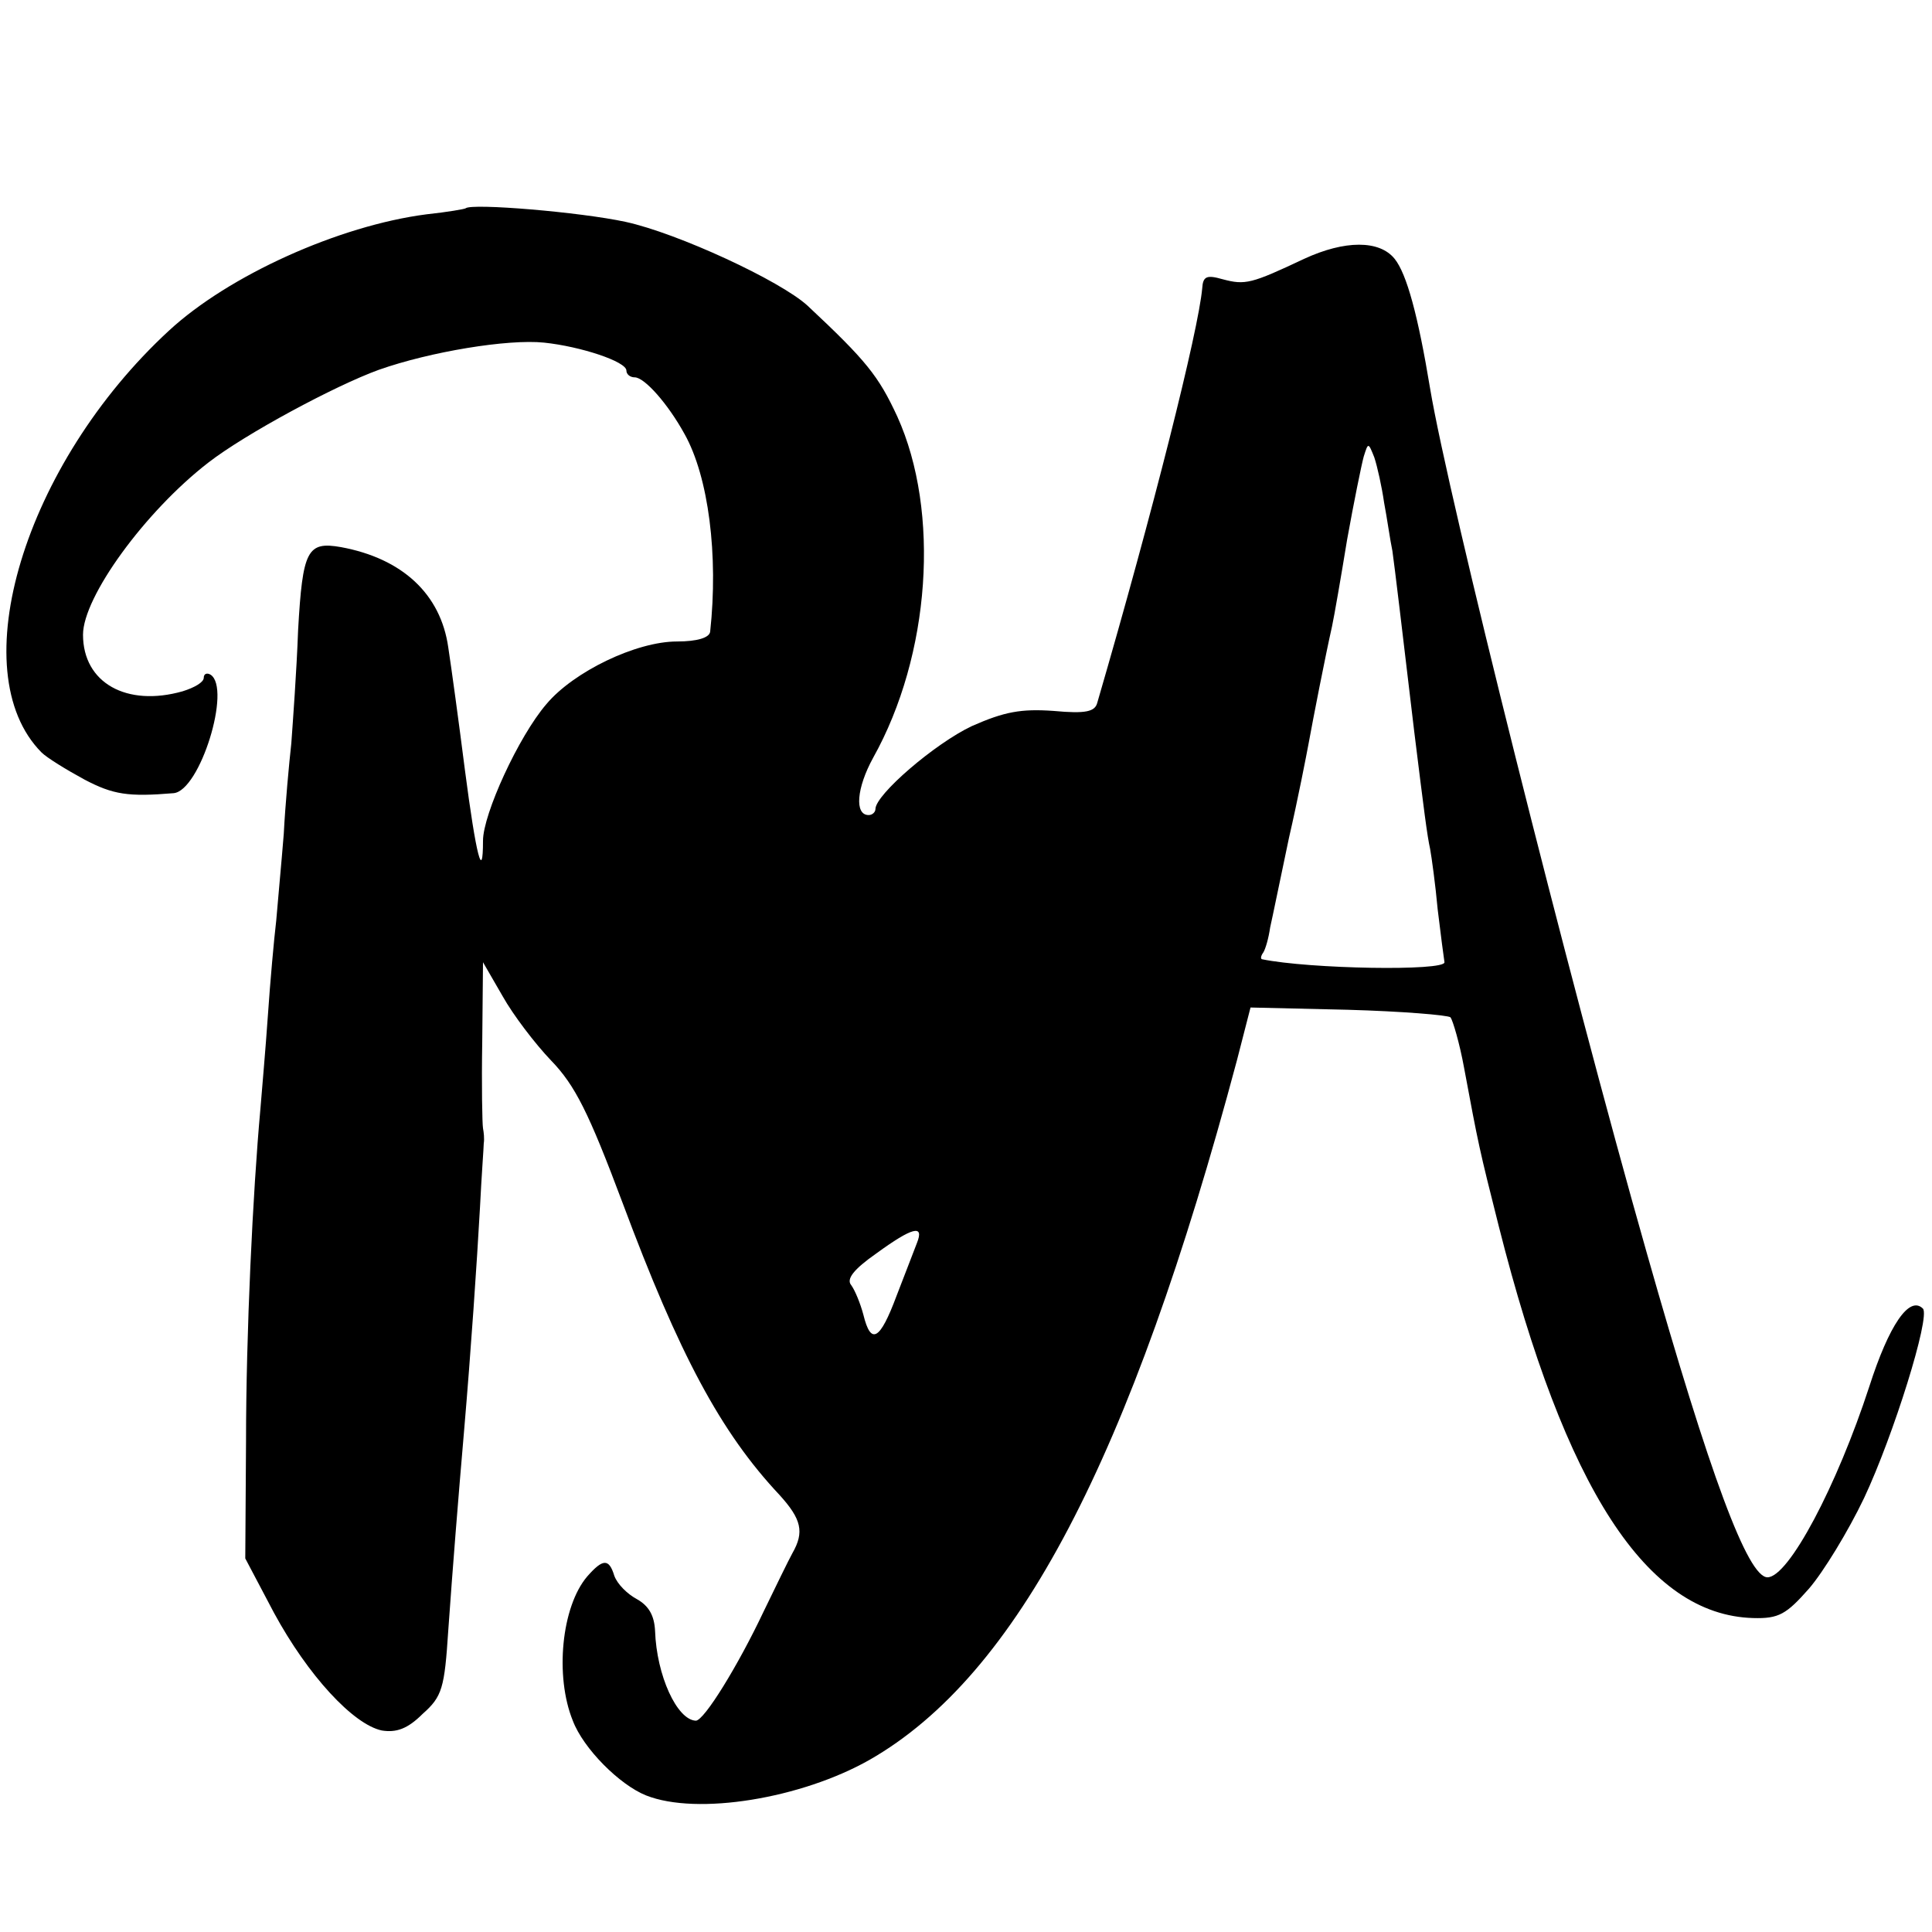
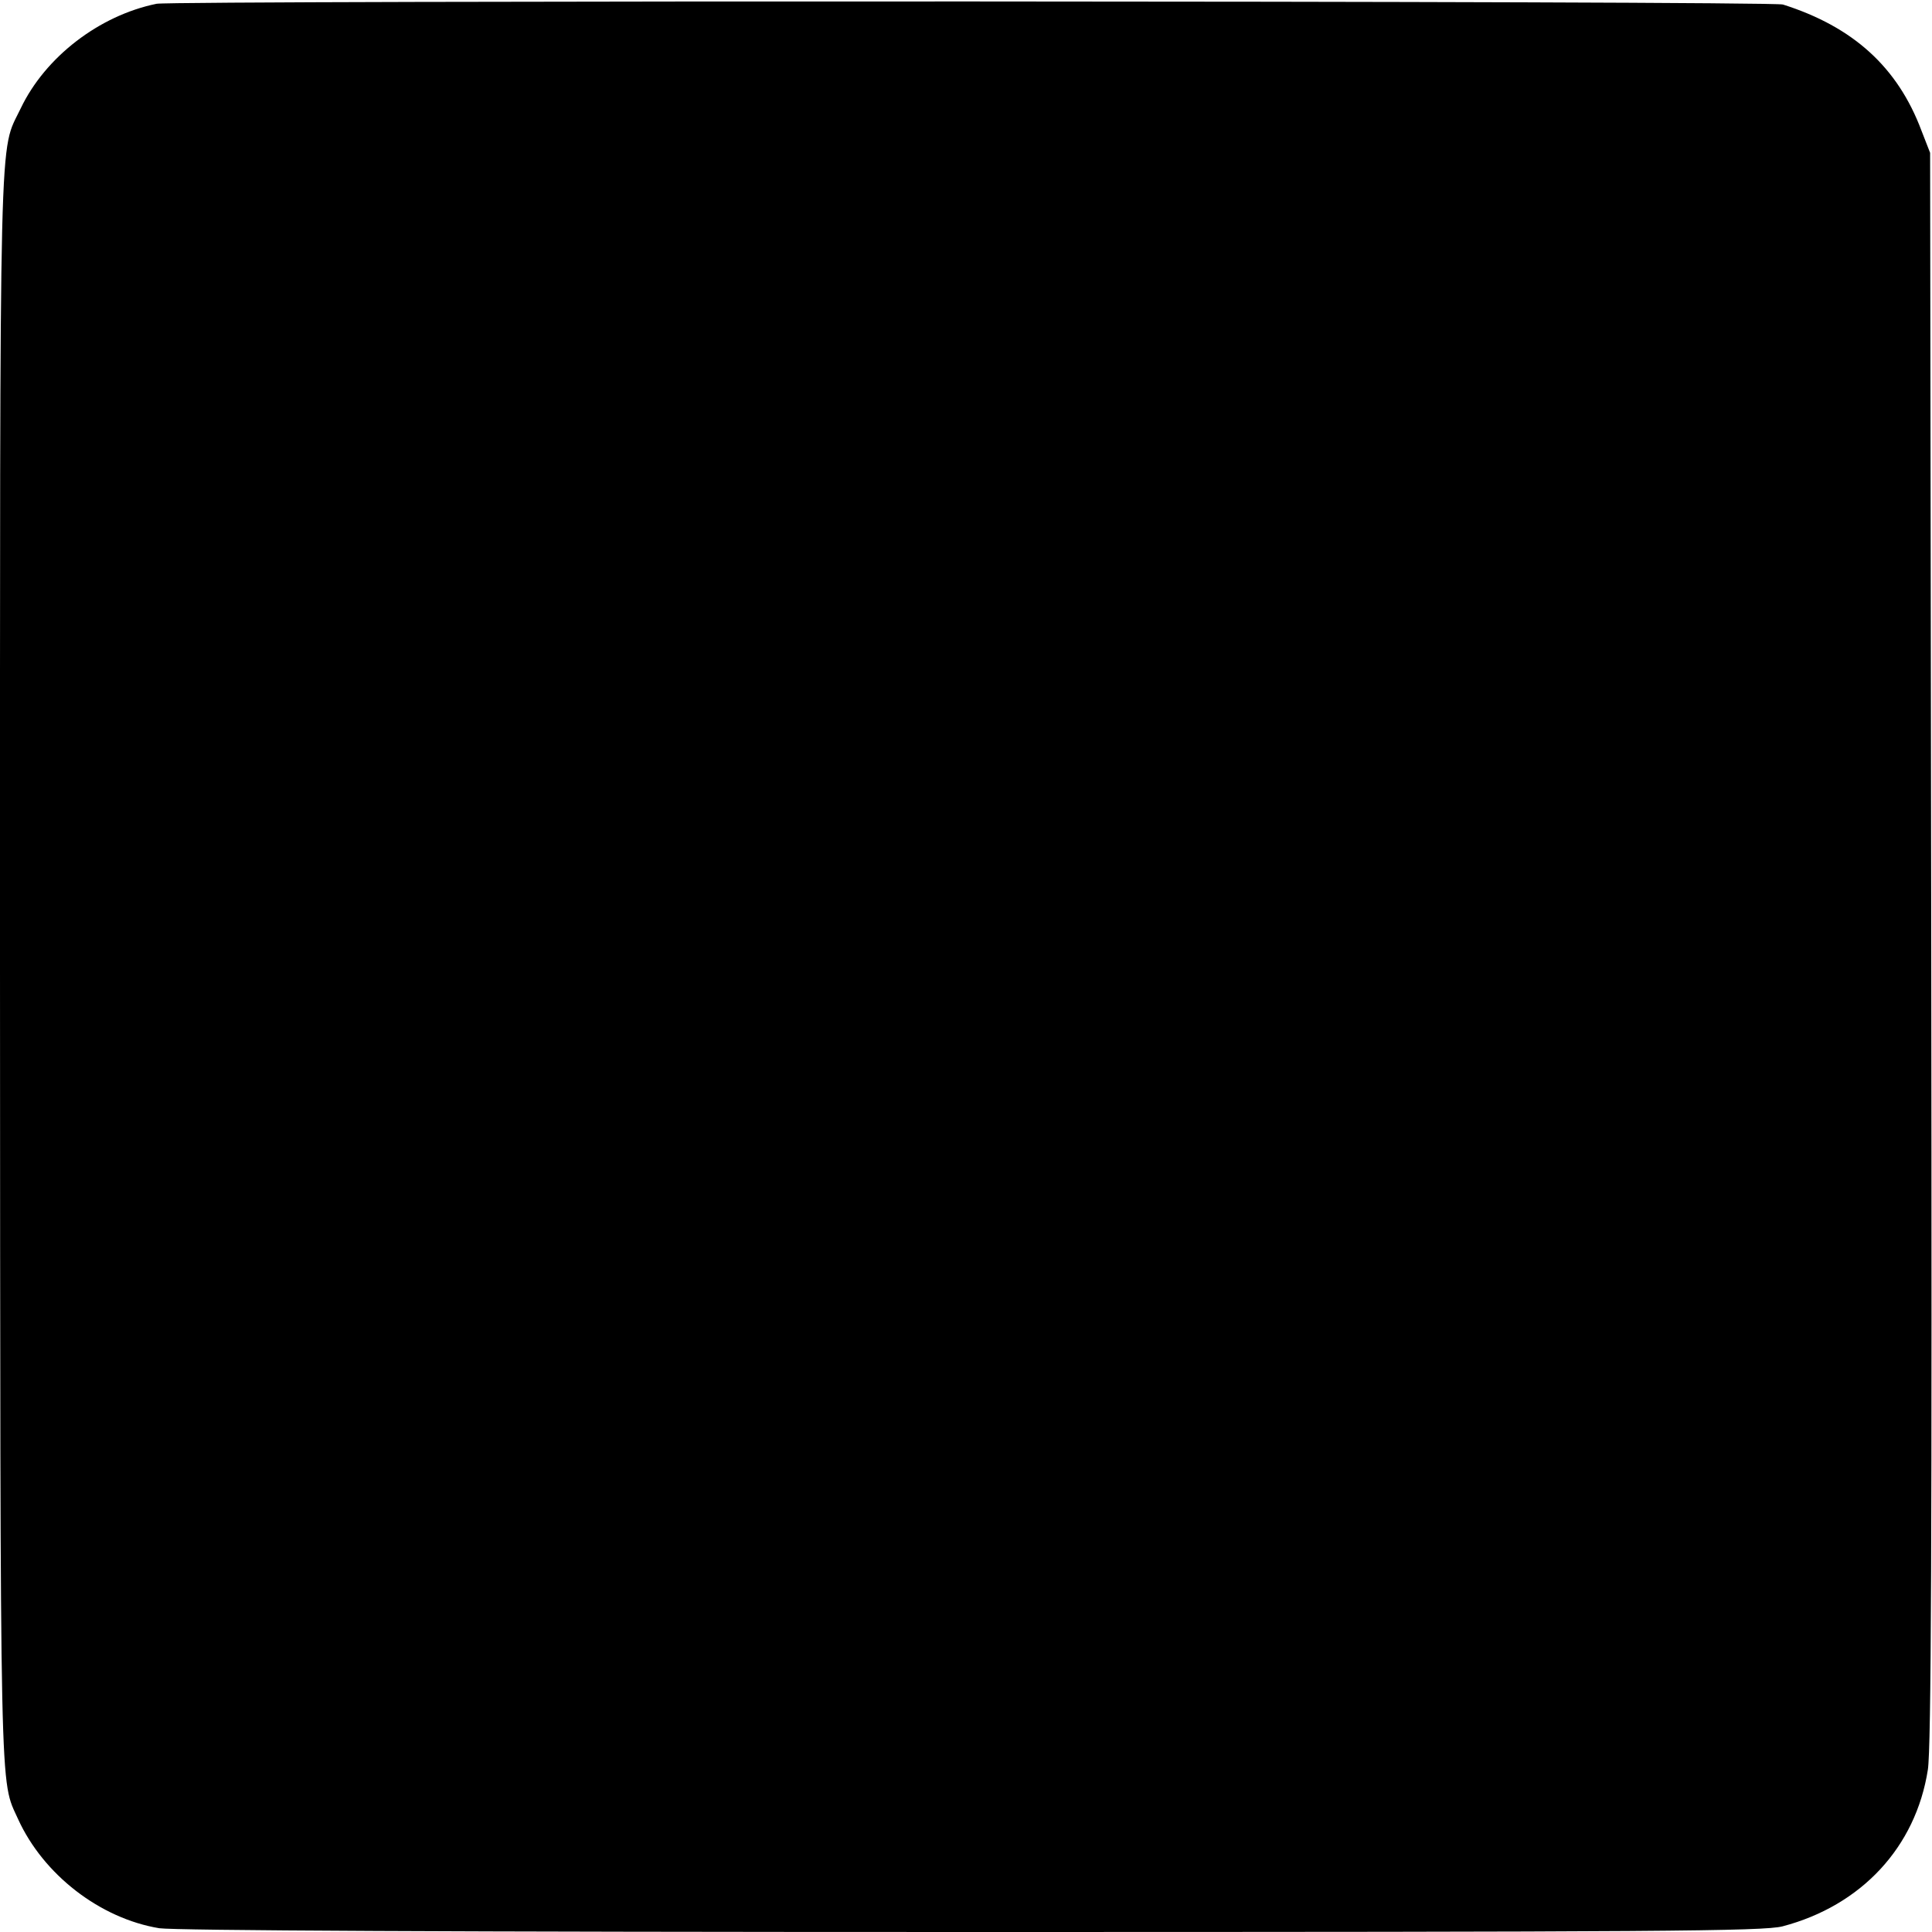
- <svg xmlns="http://www.w3.org/2000/svg" version="1.0" width="256pt" height="256pt" viewBox="0 0 256 256" preserveAspectRatio="xMidYMid meet">
-   <g transform="translate(0,256) scale(0.1,-0.1)" fill="#000000" stroke="none">
-     <path d="M617 2284 c-1 -1 -24 -5 -52 -8 -116 -15 -262 -81 -341 -154 -192 -177 -275 -452 -169 -559 7 -7 33 -23 57 -36 38 -20 58 -23 118 -18 35 3 77 139 49 157 -5 3 -9 1 -9 -4 0 -6 -12 -13 -28 -18 -74 -21 -132 11 -132 75 0 50 82 163 166 228 49 38 168 102 226 123 68 24 171 41 219 36 48 -5 109 -25 109 -37 0 -5 5 -9 11 -9 13 0 44 -35 66 -75 32 -57 45 -161 34 -262 -1 -8 -17 -13 -44 -13 -54 0 -137 -40 -173 -83 -37 -43 -84 -146 -84 -181 0 -55 -9 -21 -24 94 -8 63 -18 136 -22 162 -10 71 -61 118 -142 133 -45 8 -51 -4 -57 -110 -2 -55 -7 -122 -9 -150 -3 -27 -8 -81 -10 -120 -3 -38 -8 -90 -10 -115 -3 -25 -8 -81 -11 -125 -3 -44 -8 -100 -10 -125 -10 -110 -19 -297 -19 -440 l-1 -155 38 -72 c45 -83 105 -148 143 -156 19 -3 34 2 54 22 26 23 29 34 34 111 6 85 13 172 21 265 9 105 17 223 21 295 2 41 5 80 5 85 1 6 0 15 -1 20 -1 6 -2 57 -1 115 l1 105 26 -45 c14 -25 43 -63 64 -85 32 -33 50 -69 95 -189 75 -201 130 -304 208 -387 29 -32 33 -49 17 -77 -5 -9 -22 -44 -38 -77 -34 -72 -79 -145 -90 -145 -25 1 -52 60 -54 119 -1 20 -8 33 -24 42 -13 7 -26 20 -30 31 -7 23 -15 23 -36 -1 -34 -40 -43 -132 -19 -191 14 -37 62 -85 97 -99 68 -27 206 -4 296 47 196 112 346 399 487 927 l18 70 129 -3 c71 -2 132 -7 136 -10 3 -4 12 -34 18 -67 19 -102 20 -107 46 -210 88 -348 196 -515 337 -519 34 -1 44 5 74 39 19 22 52 76 73 120 39 83 88 240 78 251 -18 18 -45 -22 -71 -103 -43 -132 -107 -253 -135 -253 -26 0 -76 134 -160 430 -105 369 -263 1001 -287 1145 -16 97 -31 152 -47 172 -20 25 -66 25 -120 0 -70 -33 -78 -35 -108 -27 -21 6 -26 4 -27 -12 -5 -56 -65 -295 -139 -549 -3 -12 -15 -15 -58 -11 -43 3 -65 -1 -108 -20 -49 -23 -128 -91 -128 -110 0 -4 -4 -8 -9 -8 -19 0 -16 36 6 76 76 136 89 326 32 452 -25 54 -41 74 -119 147 -36 33 -172 96 -241 111 -60 13 -204 25 -212 18z m1217 -390 c4 -21 8 -50 11 -64 3 -21 13 -105 29 -240 13 -105 17 -137 21 -155 2 -11 7 -47 10 -80 4 -33 8 -64 9 -70 1 -12 -179 -9 -242 4 -2 1 -1 5 2 9 3 5 7 19 9 33 3 13 14 67 25 119 12 52 23 109 26 125 6 33 22 115 31 155 3 14 12 66 20 115 9 50 19 99 22 110 6 19 6 19 14 -1 4 -12 10 -39 13 -60z m-619 -981 c-4 -10 -16 -42 -27 -70 -22 -59 -34 -66 -44 -25 -4 15 -11 32 -16 39 -7 8 3 21 33 42 48 35 64 39 54 14z" />
+ <svg xmlns="http://www.w3.org/2000/svg" version="1.0" width="512pt" height="512pt" viewBox="0 0 512 512" preserveAspectRatio="xMidYMid meet">
+   <g transform="translate(0,512) scale(0.1,-0.1)" fill="#000000" stroke="none">
+     <path d="M415 5110 c-152 -31 -295 -141 -360 -277 -58 -122 -55 20 -55 -2278 1 -2251 -1 -2147 48 -2256 67 -147 217 -263 374 -289 42 -6 770 -10 2154 -10 1825 0 2098 2 2148 15 209 55 353 210 385 415 9 56 11 617 9 2180 l-3 2105 -23 59 c-63 168 -181 275 -367 334 -30 10 -4263 11 -4310 2z" />
  </g>
</svg>
